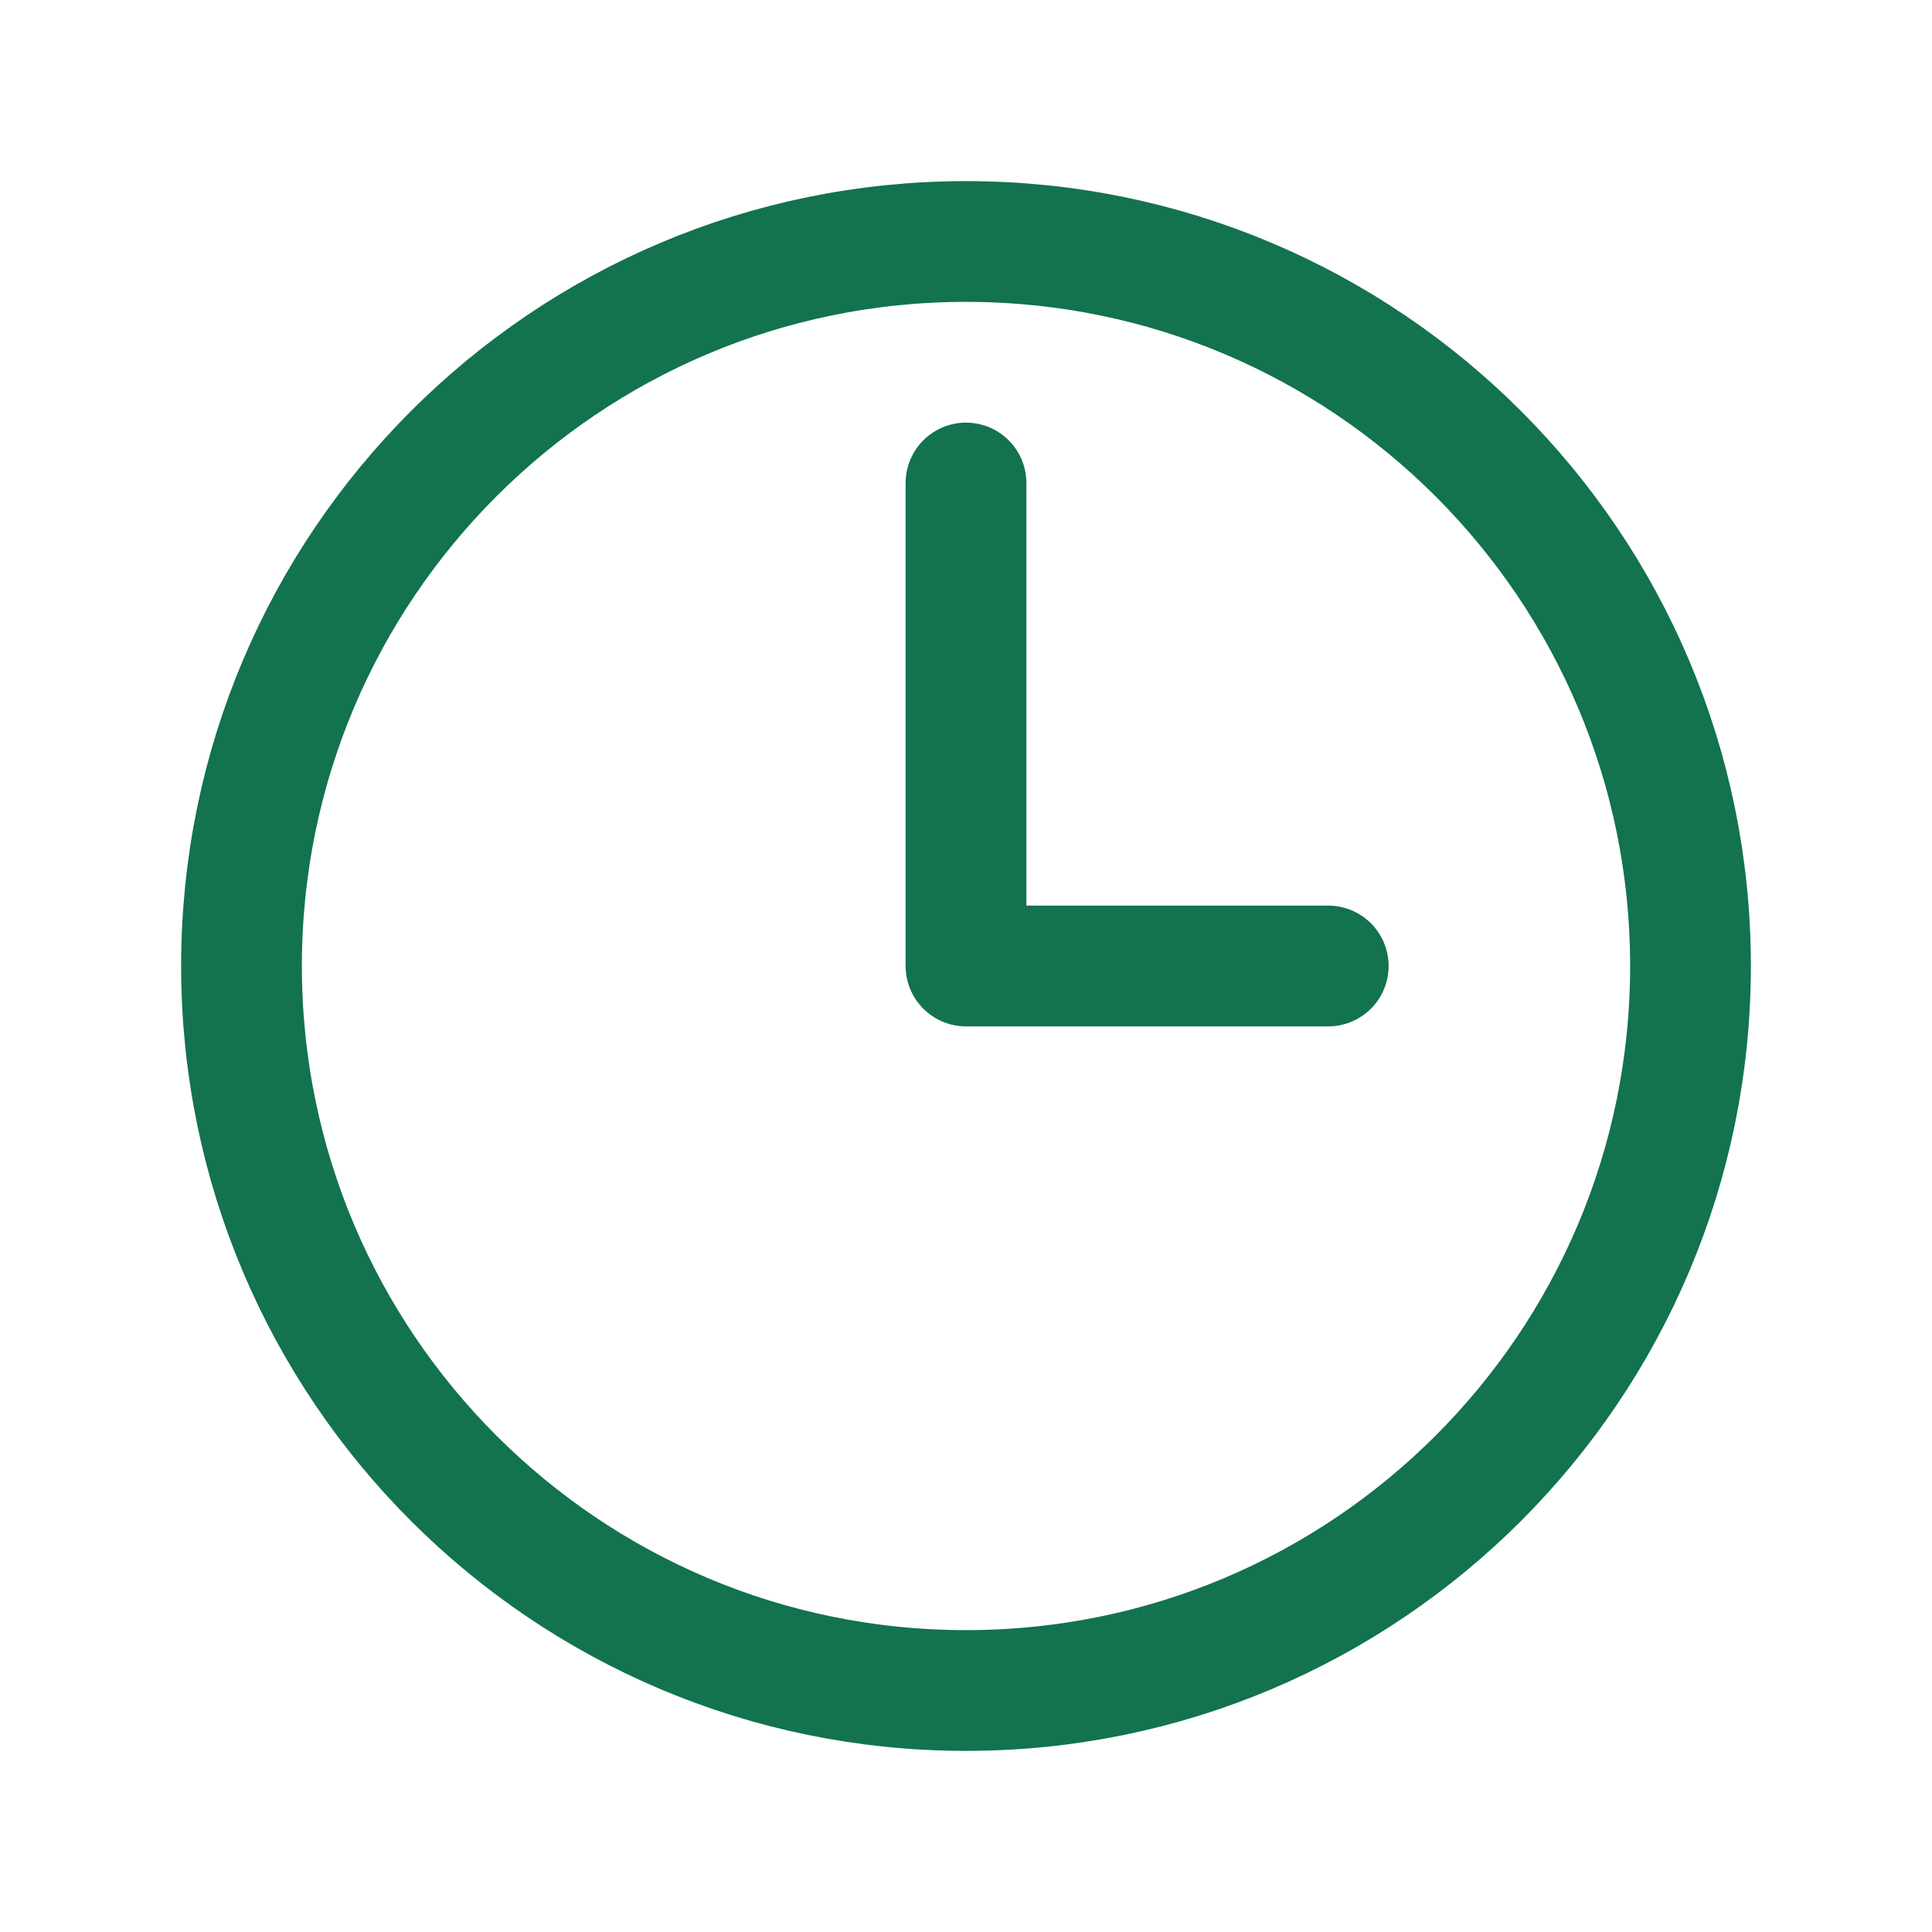
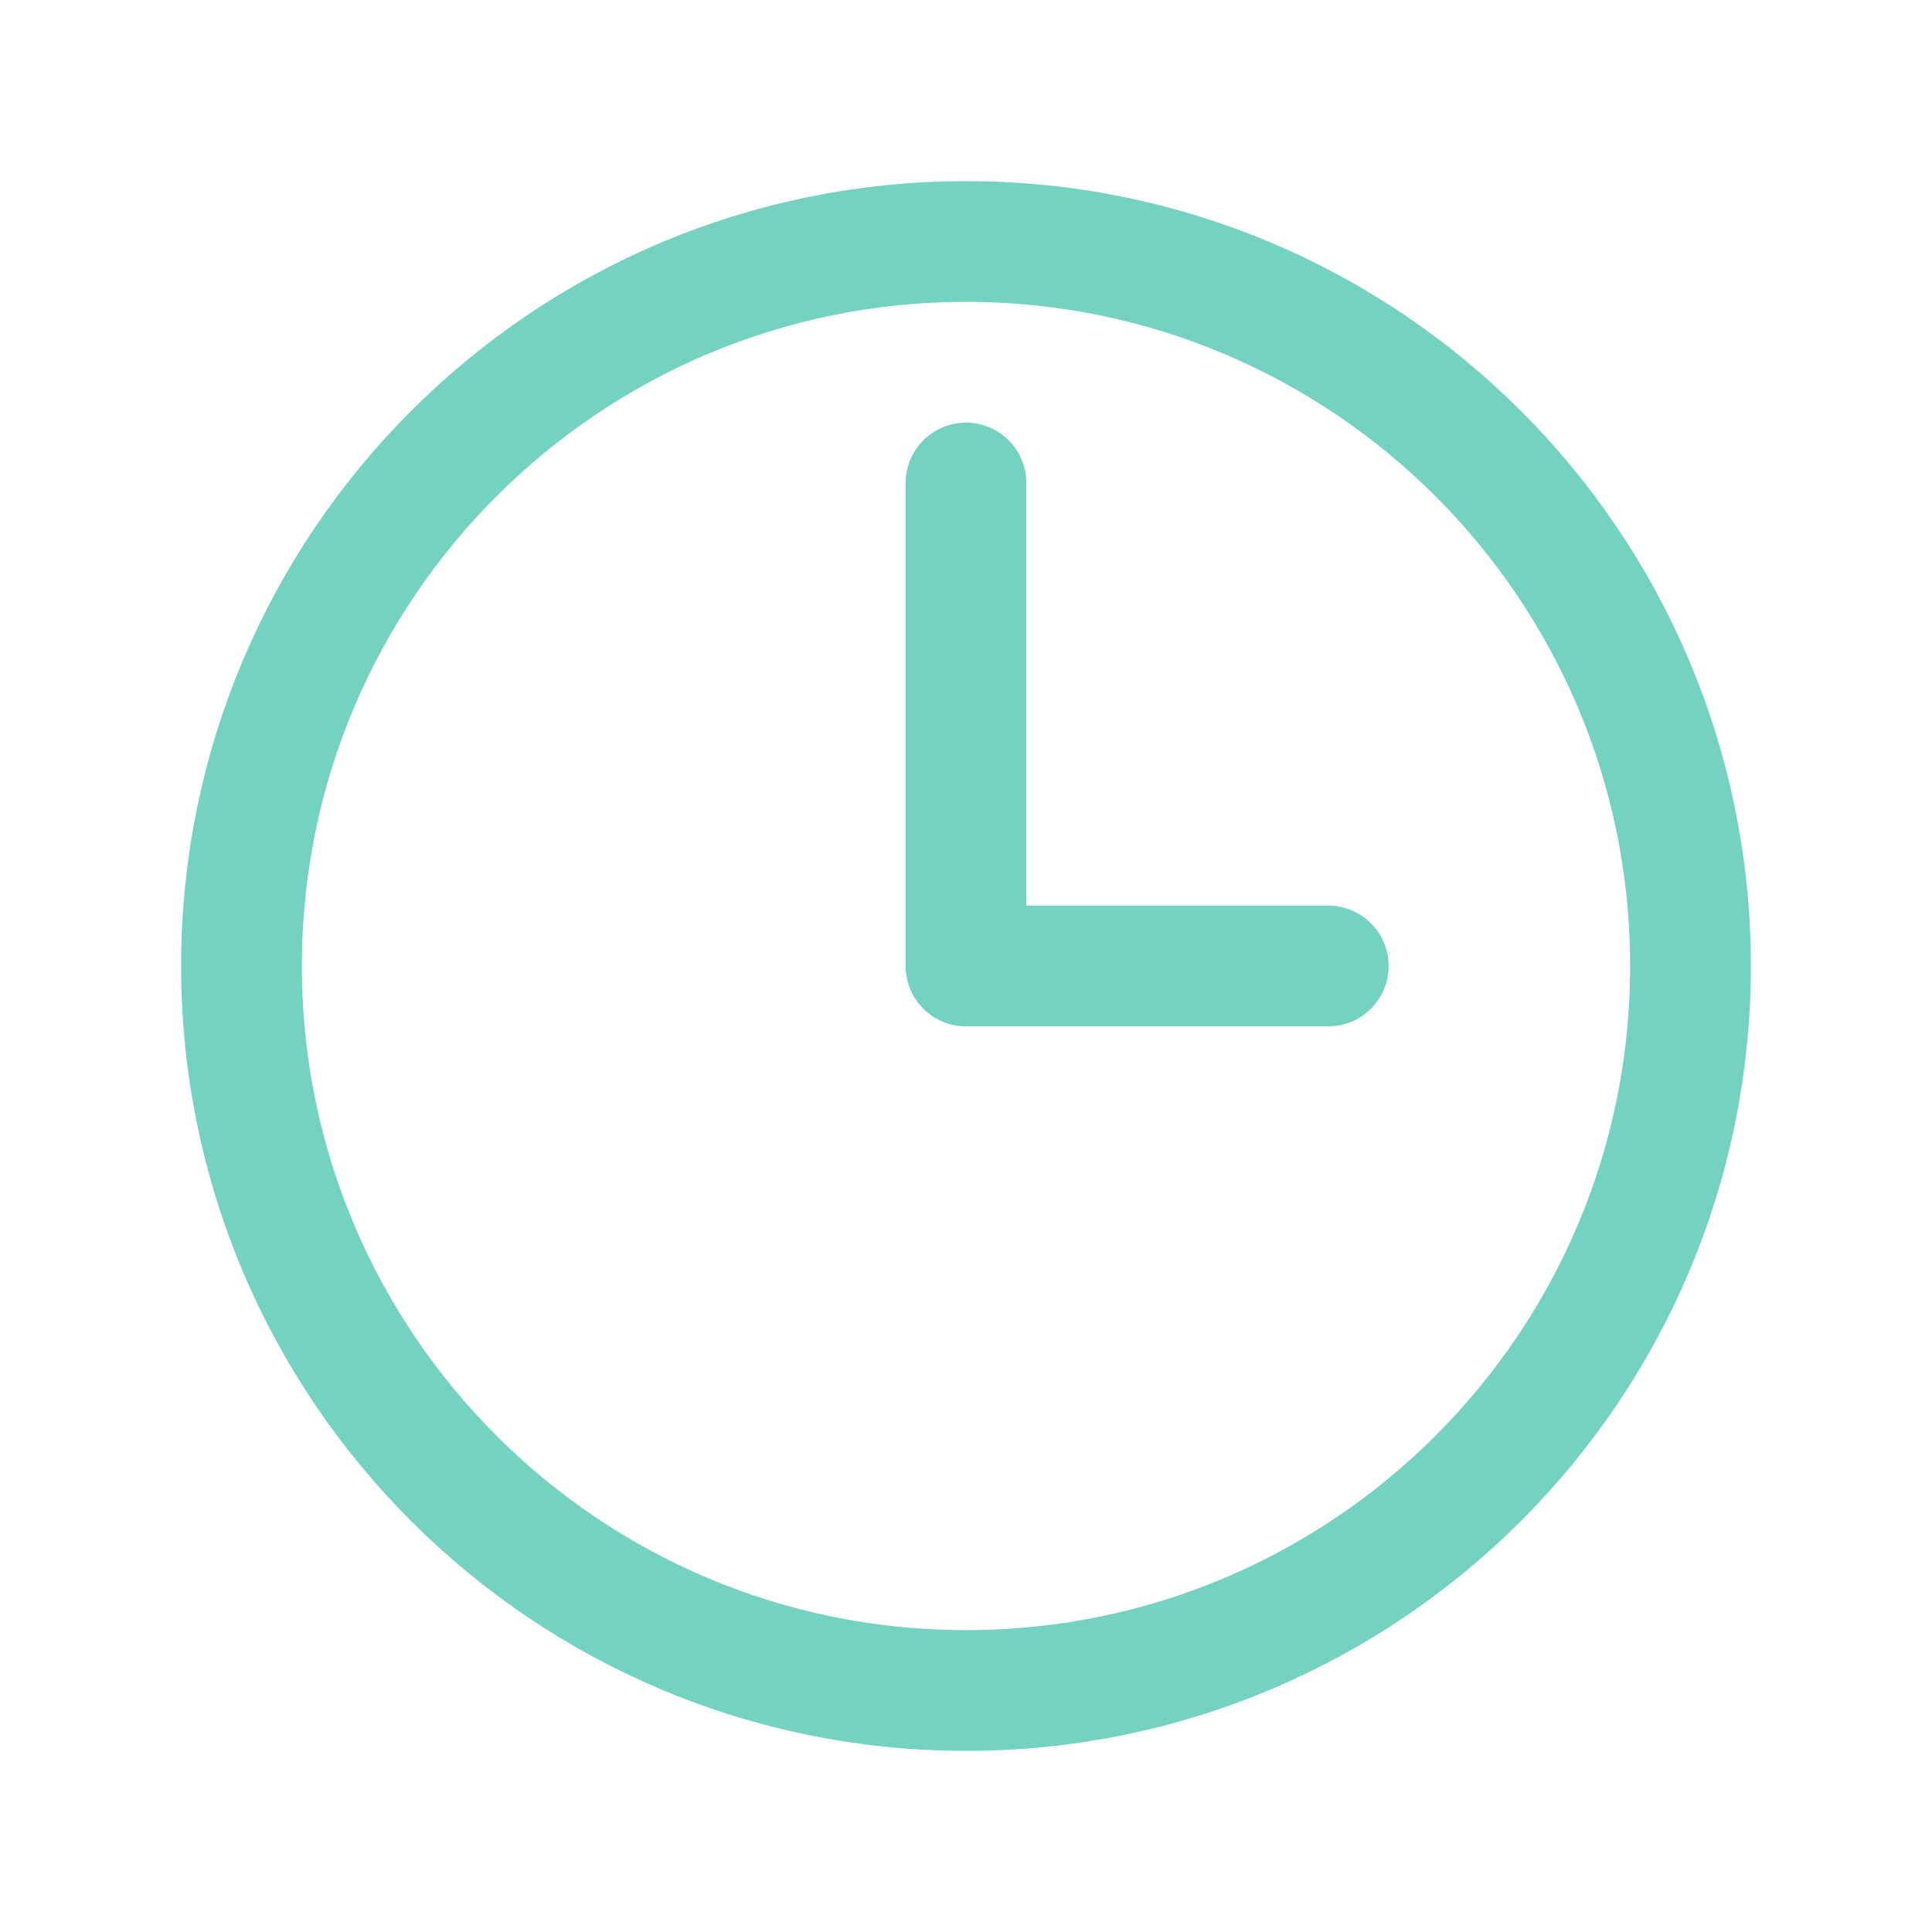
- <svg xmlns="http://www.w3.org/2000/svg" fill="none" viewBox="0 0 24 24" stroke-width="1.5" stroke="#12734e" aria-hidden="true" data-slot="icon">
+ <svg xmlns="http://www.w3.org/2000/svg" fill="none" viewBox="0 0 24 24" stroke-width="1.5" stroke="#74d3c0" aria-hidden="true" data-slot="icon">
  <path stroke-linecap="round" stroke-linejoin="round" d="M12 6v6h4.5m4.5 0a9 9 0 1 1-18 0 9 9 0 0 1 18 0Z" />
</svg>
